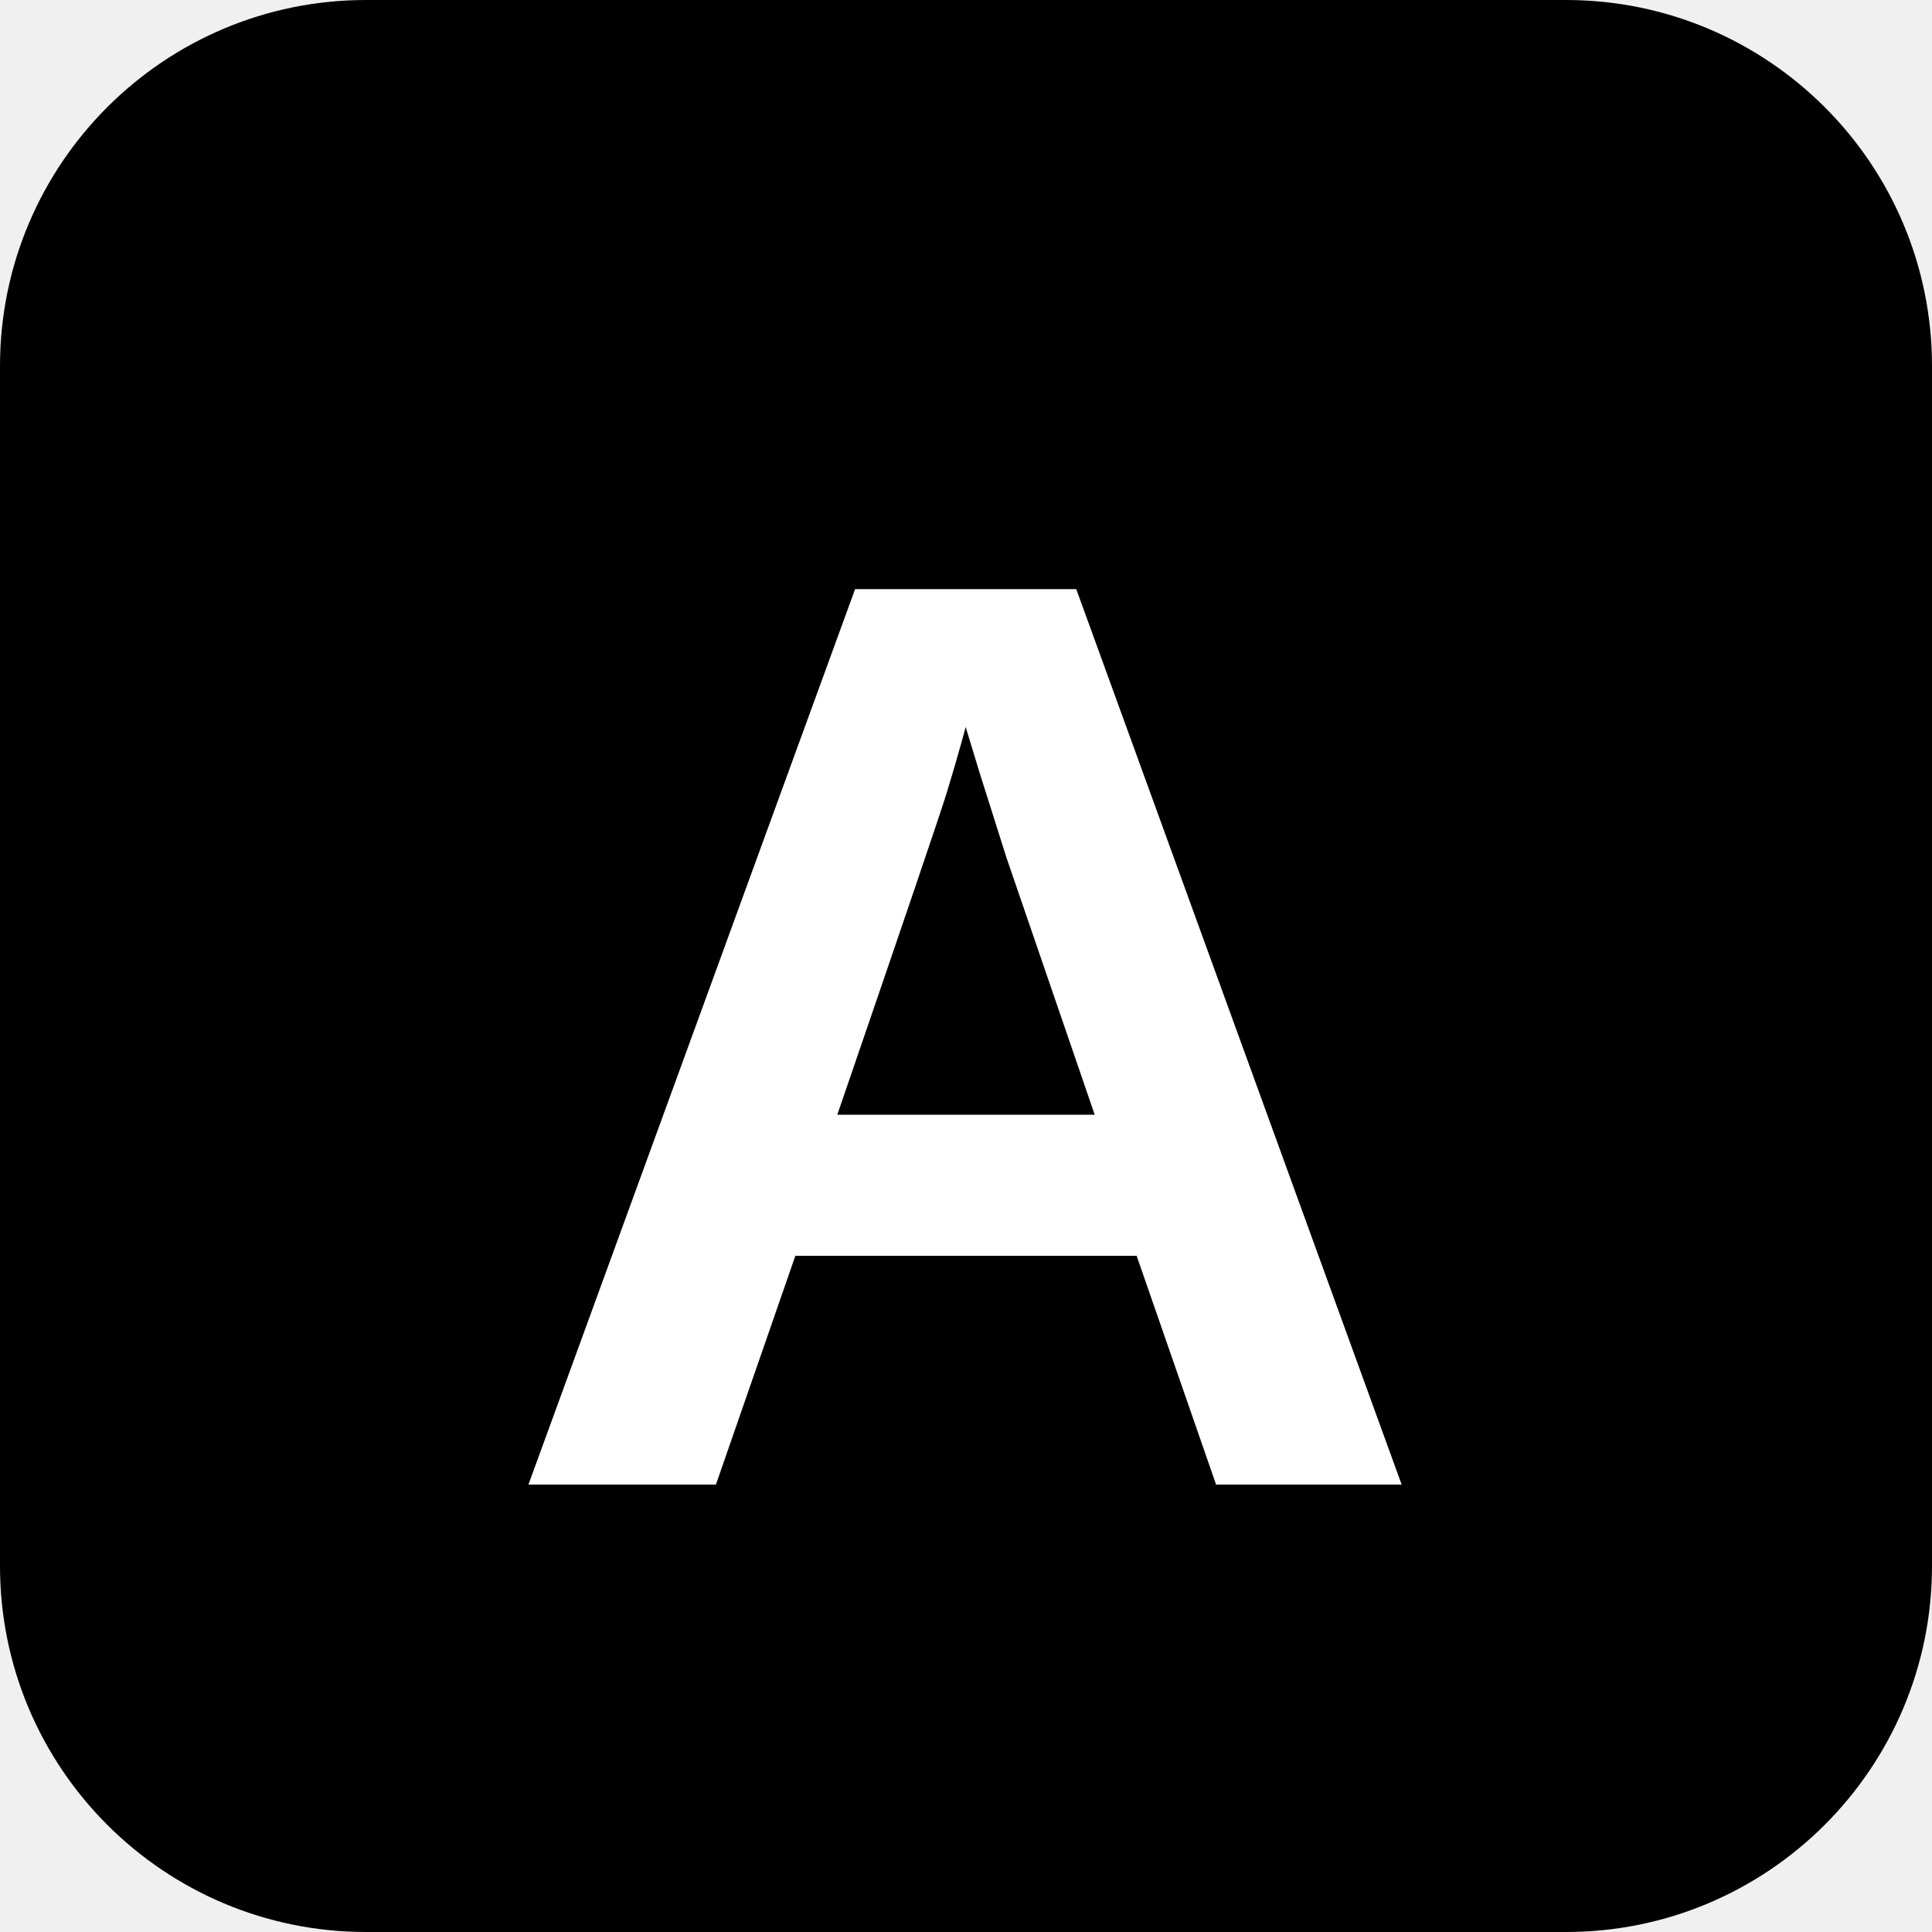
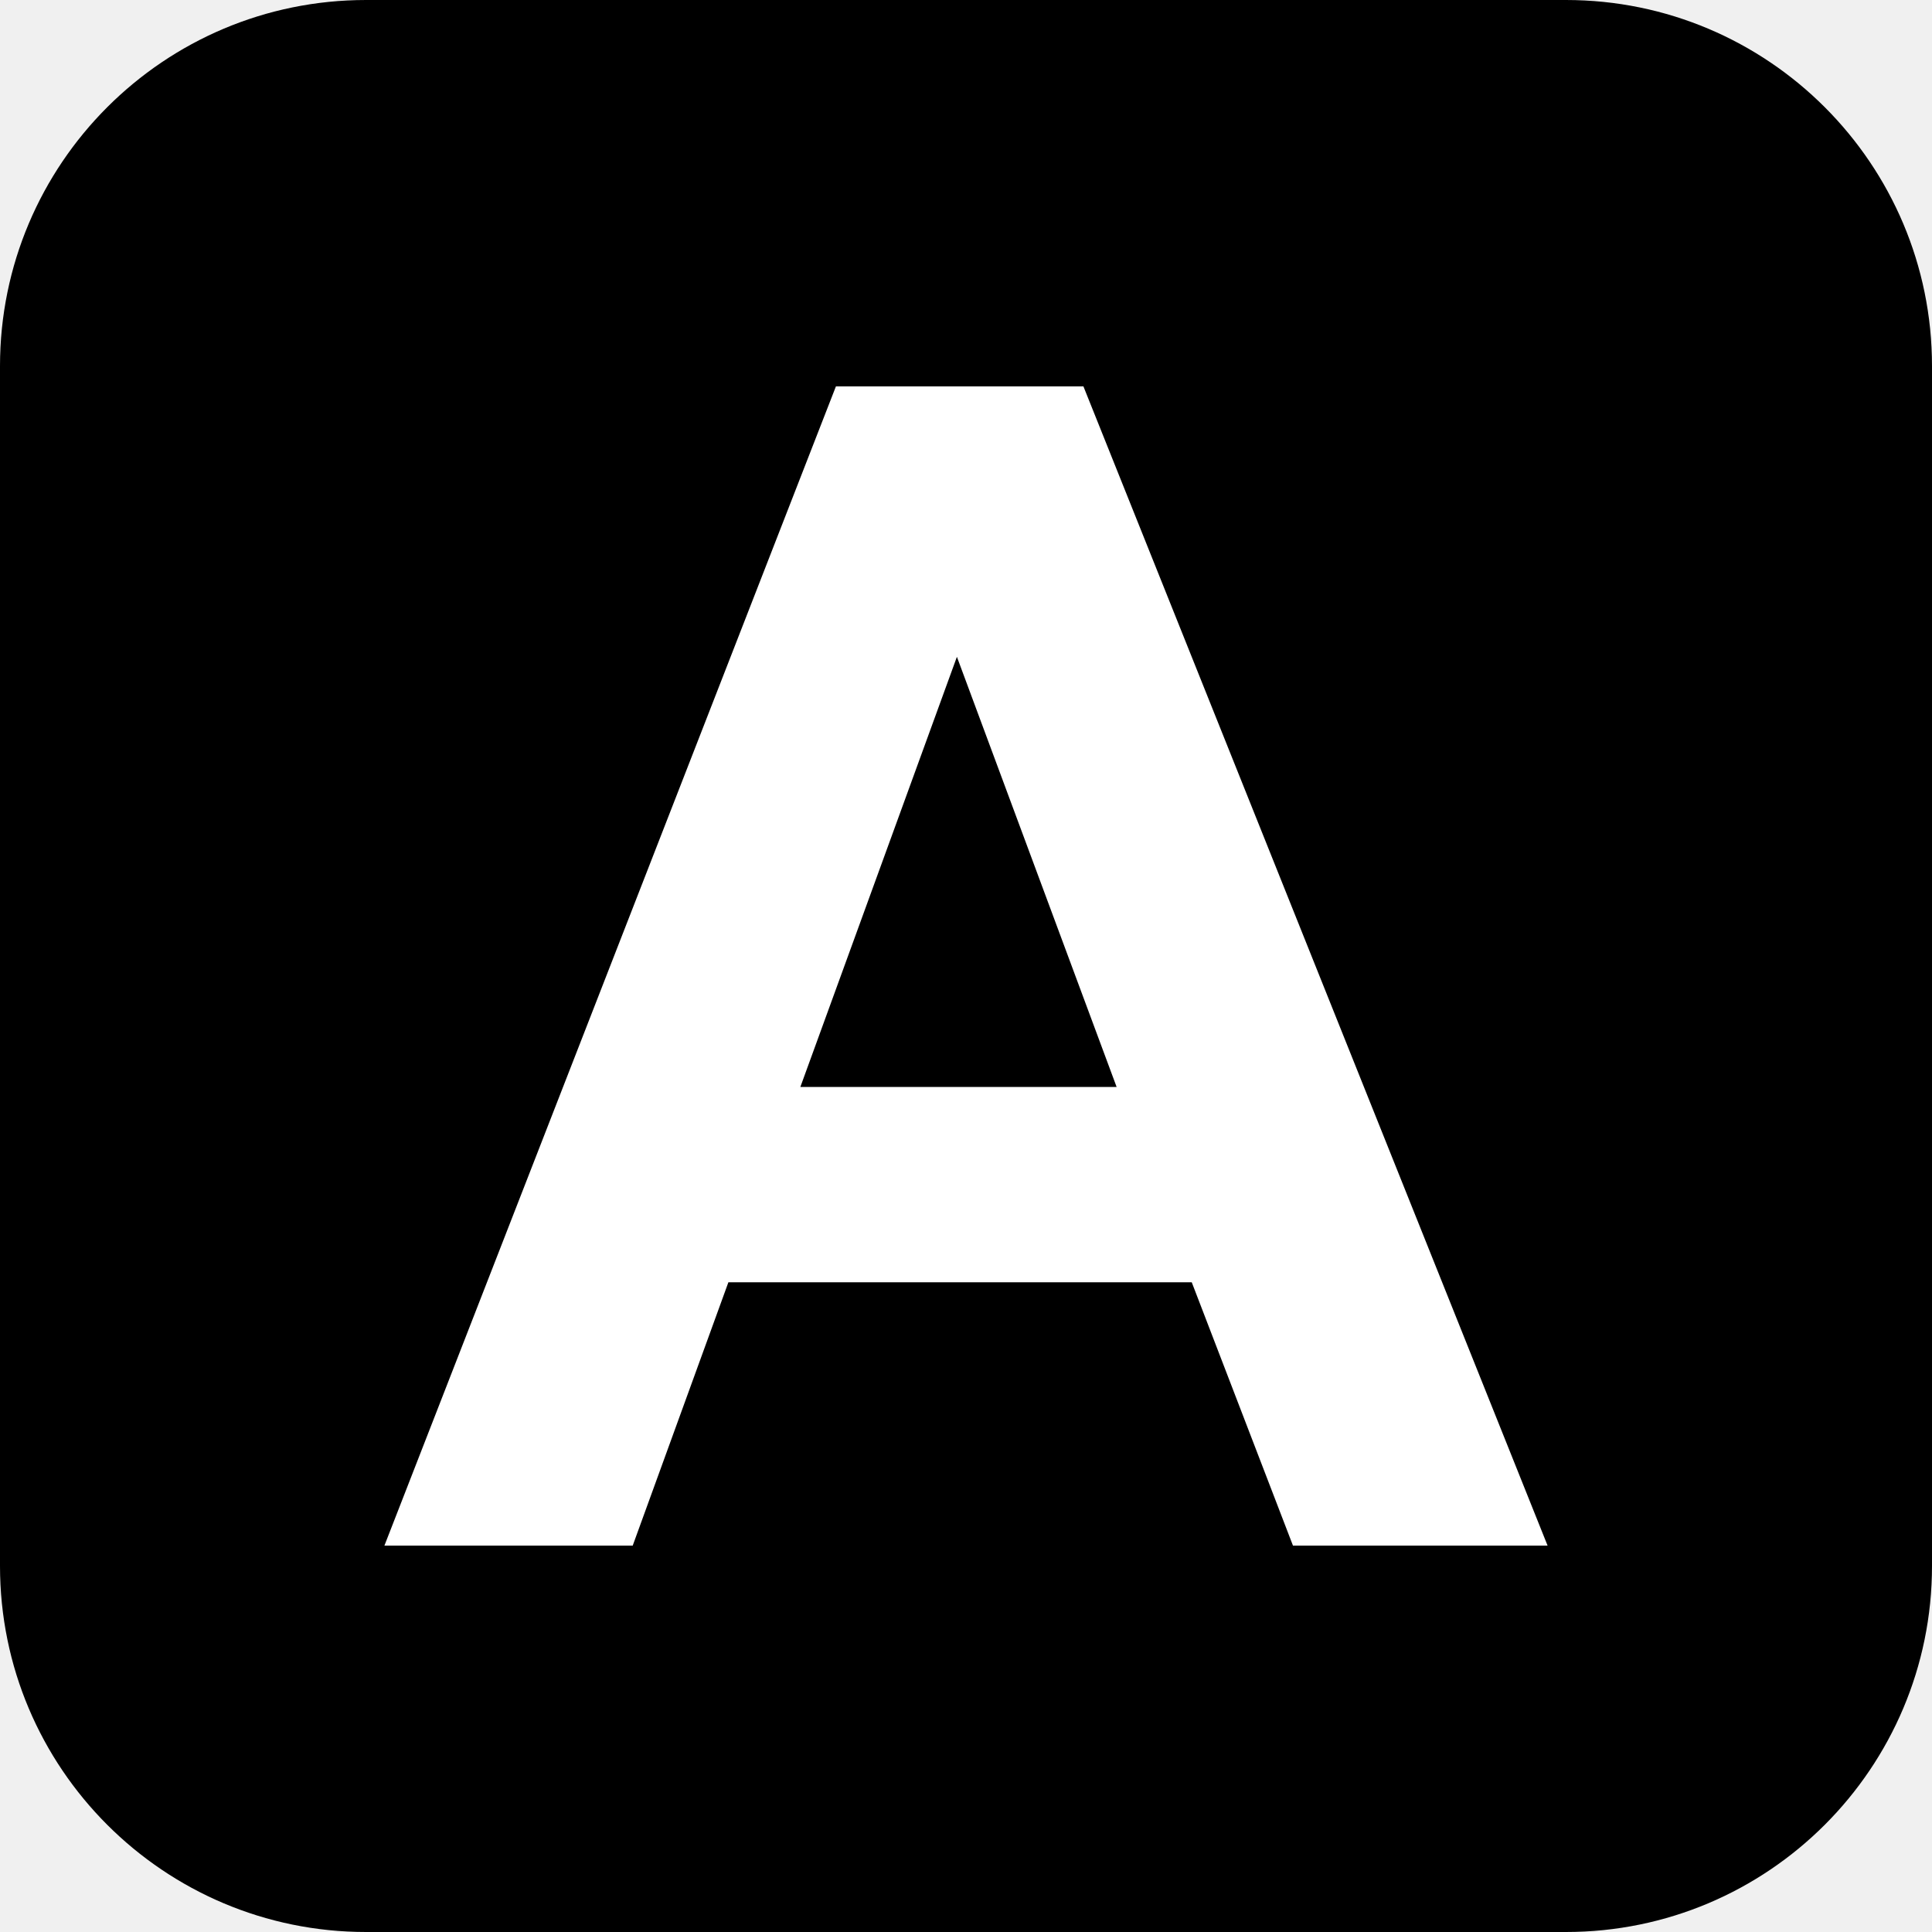
<svg xmlns="http://www.w3.org/2000/svg" viewBox="0 0 190 190">
  <rect width="190" height="190" rx="36" fill="#000" />
-   <text x="95" y="146" text-anchor="middle" font-family="Arial, sans-serif" font-weight="700" font-size="128" fill="#fff">A</text>
+   <g transform="translate(95.00, 95.00) scale(0.077763, -0.077763) translate(-735.50, -733.00)">
+     <path fill="#fff" d="M1471 0H1149L1021 333H435L314 0H0L571 1466H884ZM926 580 724 1124 526 580Z" />
+   </g>
</svg>
